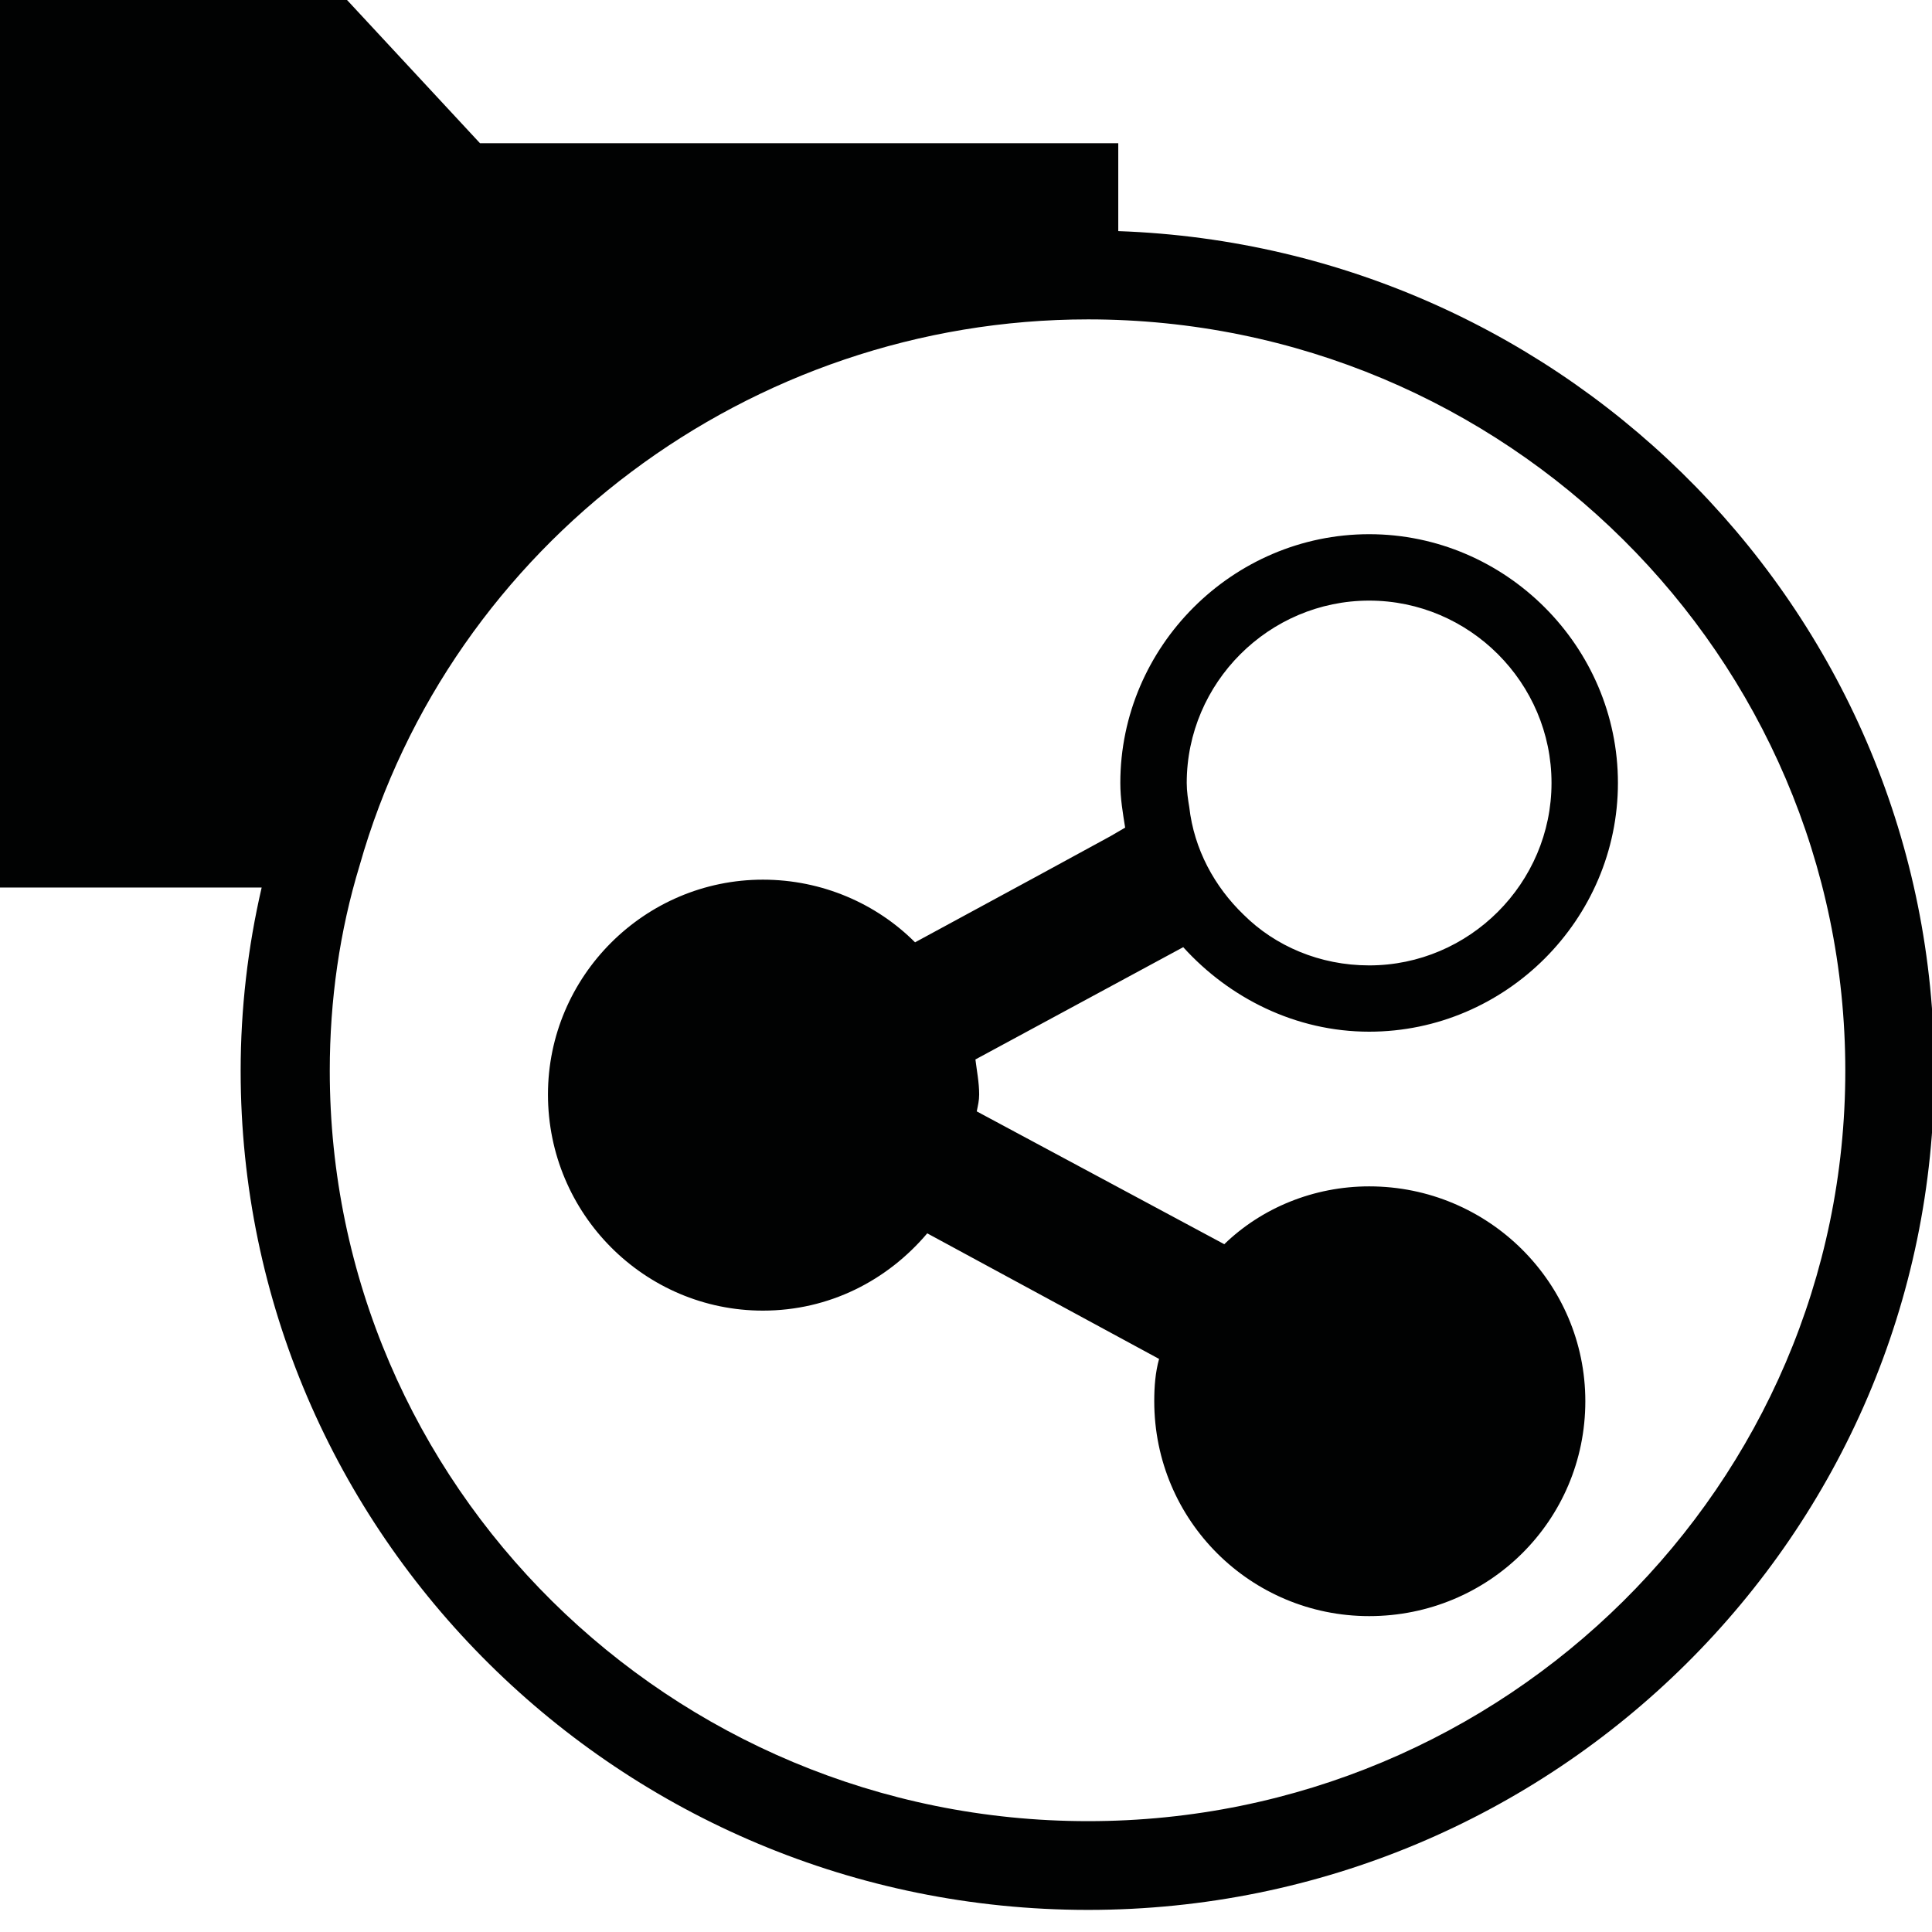
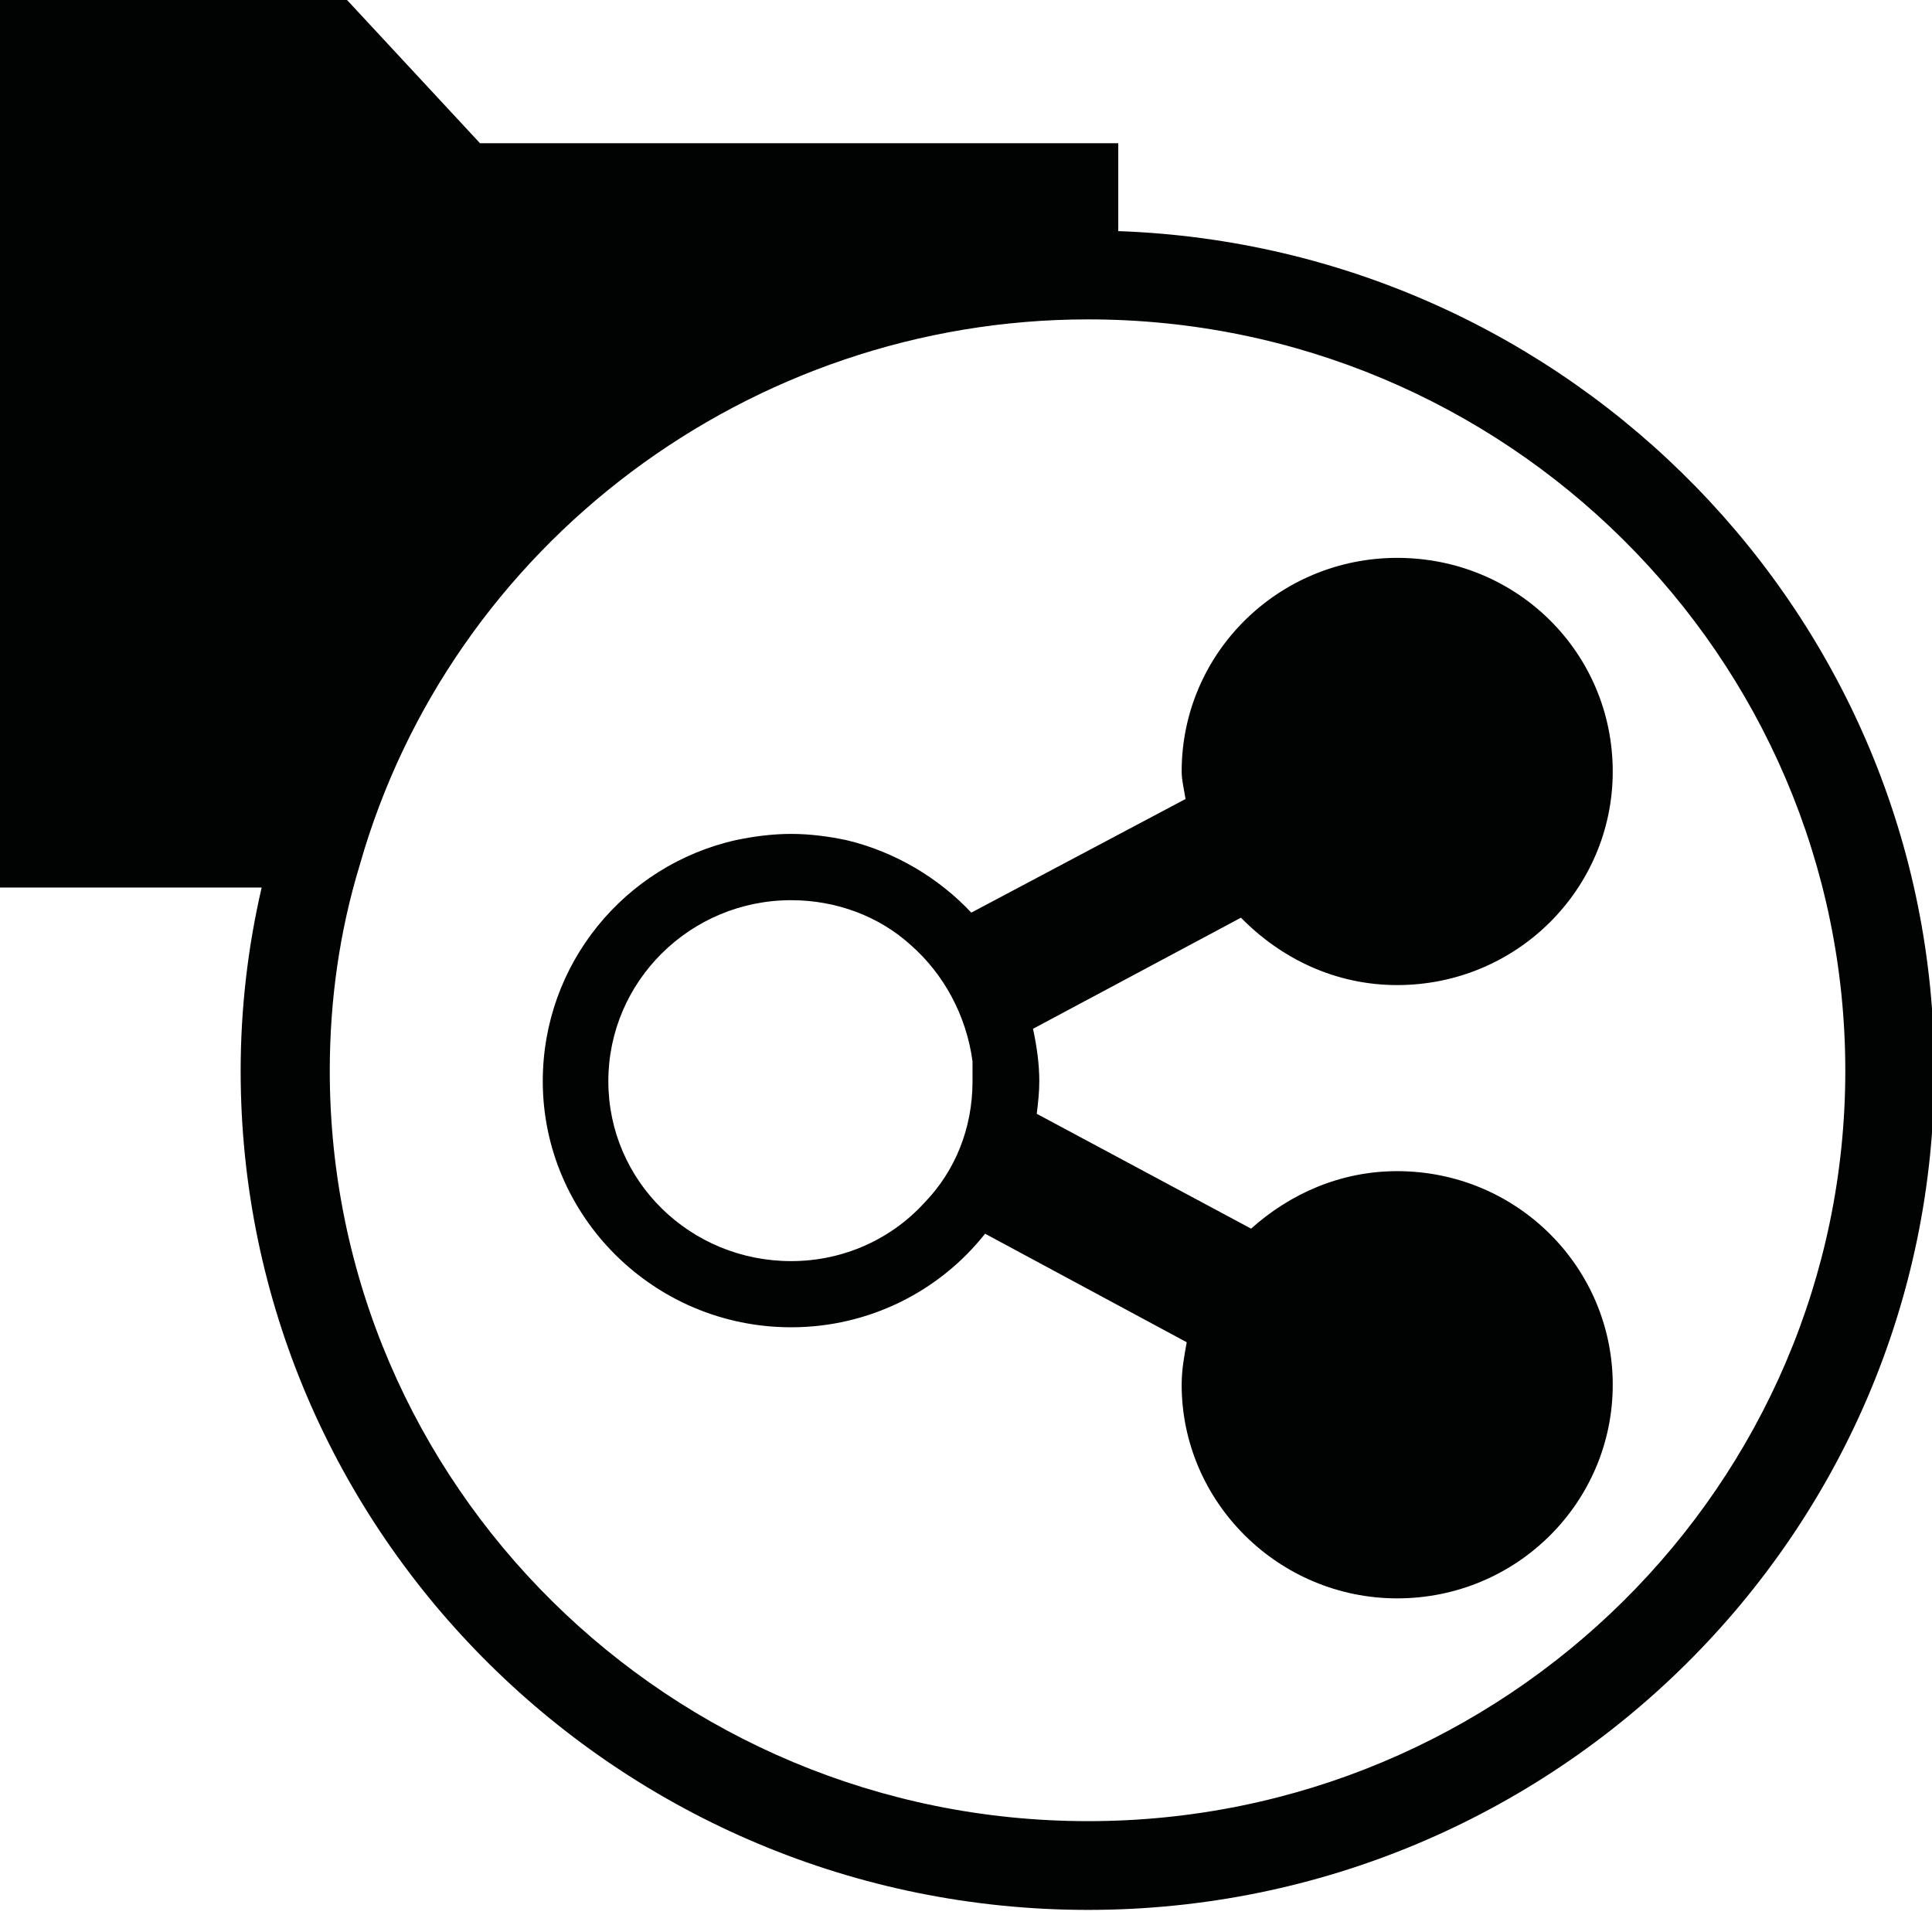
<svg xmlns="http://www.w3.org/2000/svg" viewBox="0 0 16 16">
  <g>
-     <path fill="#010202" fill-rule="evenodd" d="M9.011,15.082 C5.548,15.082 2.731,12.295 2.731,8.868 C2.731,8.281 2.813,7.71 2.978,7.168 C3.733,4.505 6.213,2.645 9.011,2.645 C12.469,2.645 15.282,5.436 15.282,8.868 C15.282,12.295 12.469,15.082 9.011,15.082 M9.261,1.914 L9.261,1.186 L3.975,1.186 L2.874,-1.77635684e-15 L0,-1.77635684e-15 L0,7.35 L2.167,7.35 C2.052,7.846 1.993,8.355 1.993,8.868 C1.993,12.7 5.141,15.817 9.011,15.817 C12.875,15.817 16.019,12.7 16.019,8.868 C16.019,5.114 13.01,2.046 9.261,1.914 M11.339,4.974 C12.169,4.974 12.849,5.654 12.849,6.484 C12.849,7.314 12.169,7.995 11.339,7.995 C10.929,7.995 10.559,7.834 10.299,7.575 C10.059,7.344 9.889,7.035 9.849,6.684 C9.839,6.624 9.828,6.554 9.828,6.484 C9.828,5.654 10.509,4.974 11.339,4.974 M11.339,8.544 C12.469,8.544 13.399,7.615 13.399,6.484 C13.399,5.354 12.469,4.424 11.339,4.424 C10.209,4.424 9.278,5.354 9.278,6.484 C9.278,6.615 9.299,6.734 9.318,6.854 L9.198,6.924 L8.609,7.245 L7.578,7.804 C7.259,7.484 6.809,7.285 6.318,7.285 C5.339,7.285 4.538,8.084 4.538,9.064 C4.538,10.054 5.339,10.854 6.318,10.854 C6.868,10.854 7.349,10.604 7.679,10.214 L9.599,11.254 C9.568,11.365 9.559,11.484 9.559,11.604 C9.559,12.594 10.359,13.384 11.339,13.384 C12.328,13.384 13.129,12.594 13.129,11.604 C13.129,10.624 12.328,9.825 11.339,9.825 C10.879,9.825 10.448,10.004 10.139,10.304 L8.089,9.204 C8.099,9.154 8.109,9.115 8.109,9.064 C8.109,8.964 8.089,8.865 8.078,8.774 L9.799,7.844 C10.179,8.264 10.729,8.544 11.339,8.544" />
+     <path fill="#010202" fill-rule="evenodd" d="M9.011,15.082 C5.548,15.082 2.731,12.295 2.731,8.868 C2.731,8.281 2.813,7.71 2.978,7.168 C3.733,4.505 6.214,2.645 9.011,2.645 C12.469,2.645 15.282,5.436 15.282,8.868 C15.282,12.295 12.469,15.082 9.011,15.082 M9.261,1.914 L9.261,1.186 L3.975,1.186 L2.874,-1.77635684e-15 L-0,-1.77635684e-15 L-0,7.35 L2.167,7.35 C2.052,7.846 1.993,8.355 1.993,8.868 C1.993,12.7 5.141,15.817 9.011,15.817 C12.875,15.817 16.019,12.7 16.019,8.868 C16.019,5.114 13.01,2.046 9.261,1.914 M11.571,8.158 C11.06,8.158 10.611,7.94 10.277,7.6 L8.555,8.52 C8.586,8.665 8.607,8.809 8.607,8.954 C8.607,9.048 8.597,9.131 8.586,9.224 L10.361,10.175 C10.684,9.886 11.101,9.699 11.571,9.699 C12.563,9.699 13.356,10.496 13.356,11.468 C13.356,12.44 12.563,13.237 11.571,13.237 C10.59,13.237 9.786,12.44 9.786,11.468 C9.786,11.344 9.807,11.23 9.828,11.116 L8.158,10.217 C7.783,10.692 7.199,10.992 6.552,10.992 C5.414,10.992 4.495,10.071 4.495,8.954 C4.495,7.982 5.174,7.165 6.092,6.958 C6.238,6.927 6.395,6.906 6.552,6.906 C6.708,6.906 6.865,6.927 7.011,6.958 C7.407,7.052 7.772,7.268 8.044,7.558 L9.818,6.617 C9.807,6.544 9.786,6.462 9.786,6.39 C9.786,5.406 10.59,4.62 11.571,4.62 C12.563,4.62 13.356,5.406 13.356,6.39 C13.356,7.361 12.563,8.158 11.571,8.158 Z M8.054,8.954 L8.054,8.789 C8.002,8.406 7.814,8.065 7.543,7.827 C7.282,7.589 6.927,7.455 6.552,7.455 C5.717,7.455 5.038,8.127 5.038,8.954 C5.038,9.782 5.717,10.444 6.552,10.444 C6.99,10.444 7.386,10.258 7.658,9.958 C7.908,9.699 8.054,9.348 8.054,8.954 Z" />
  </g>
</svg>
